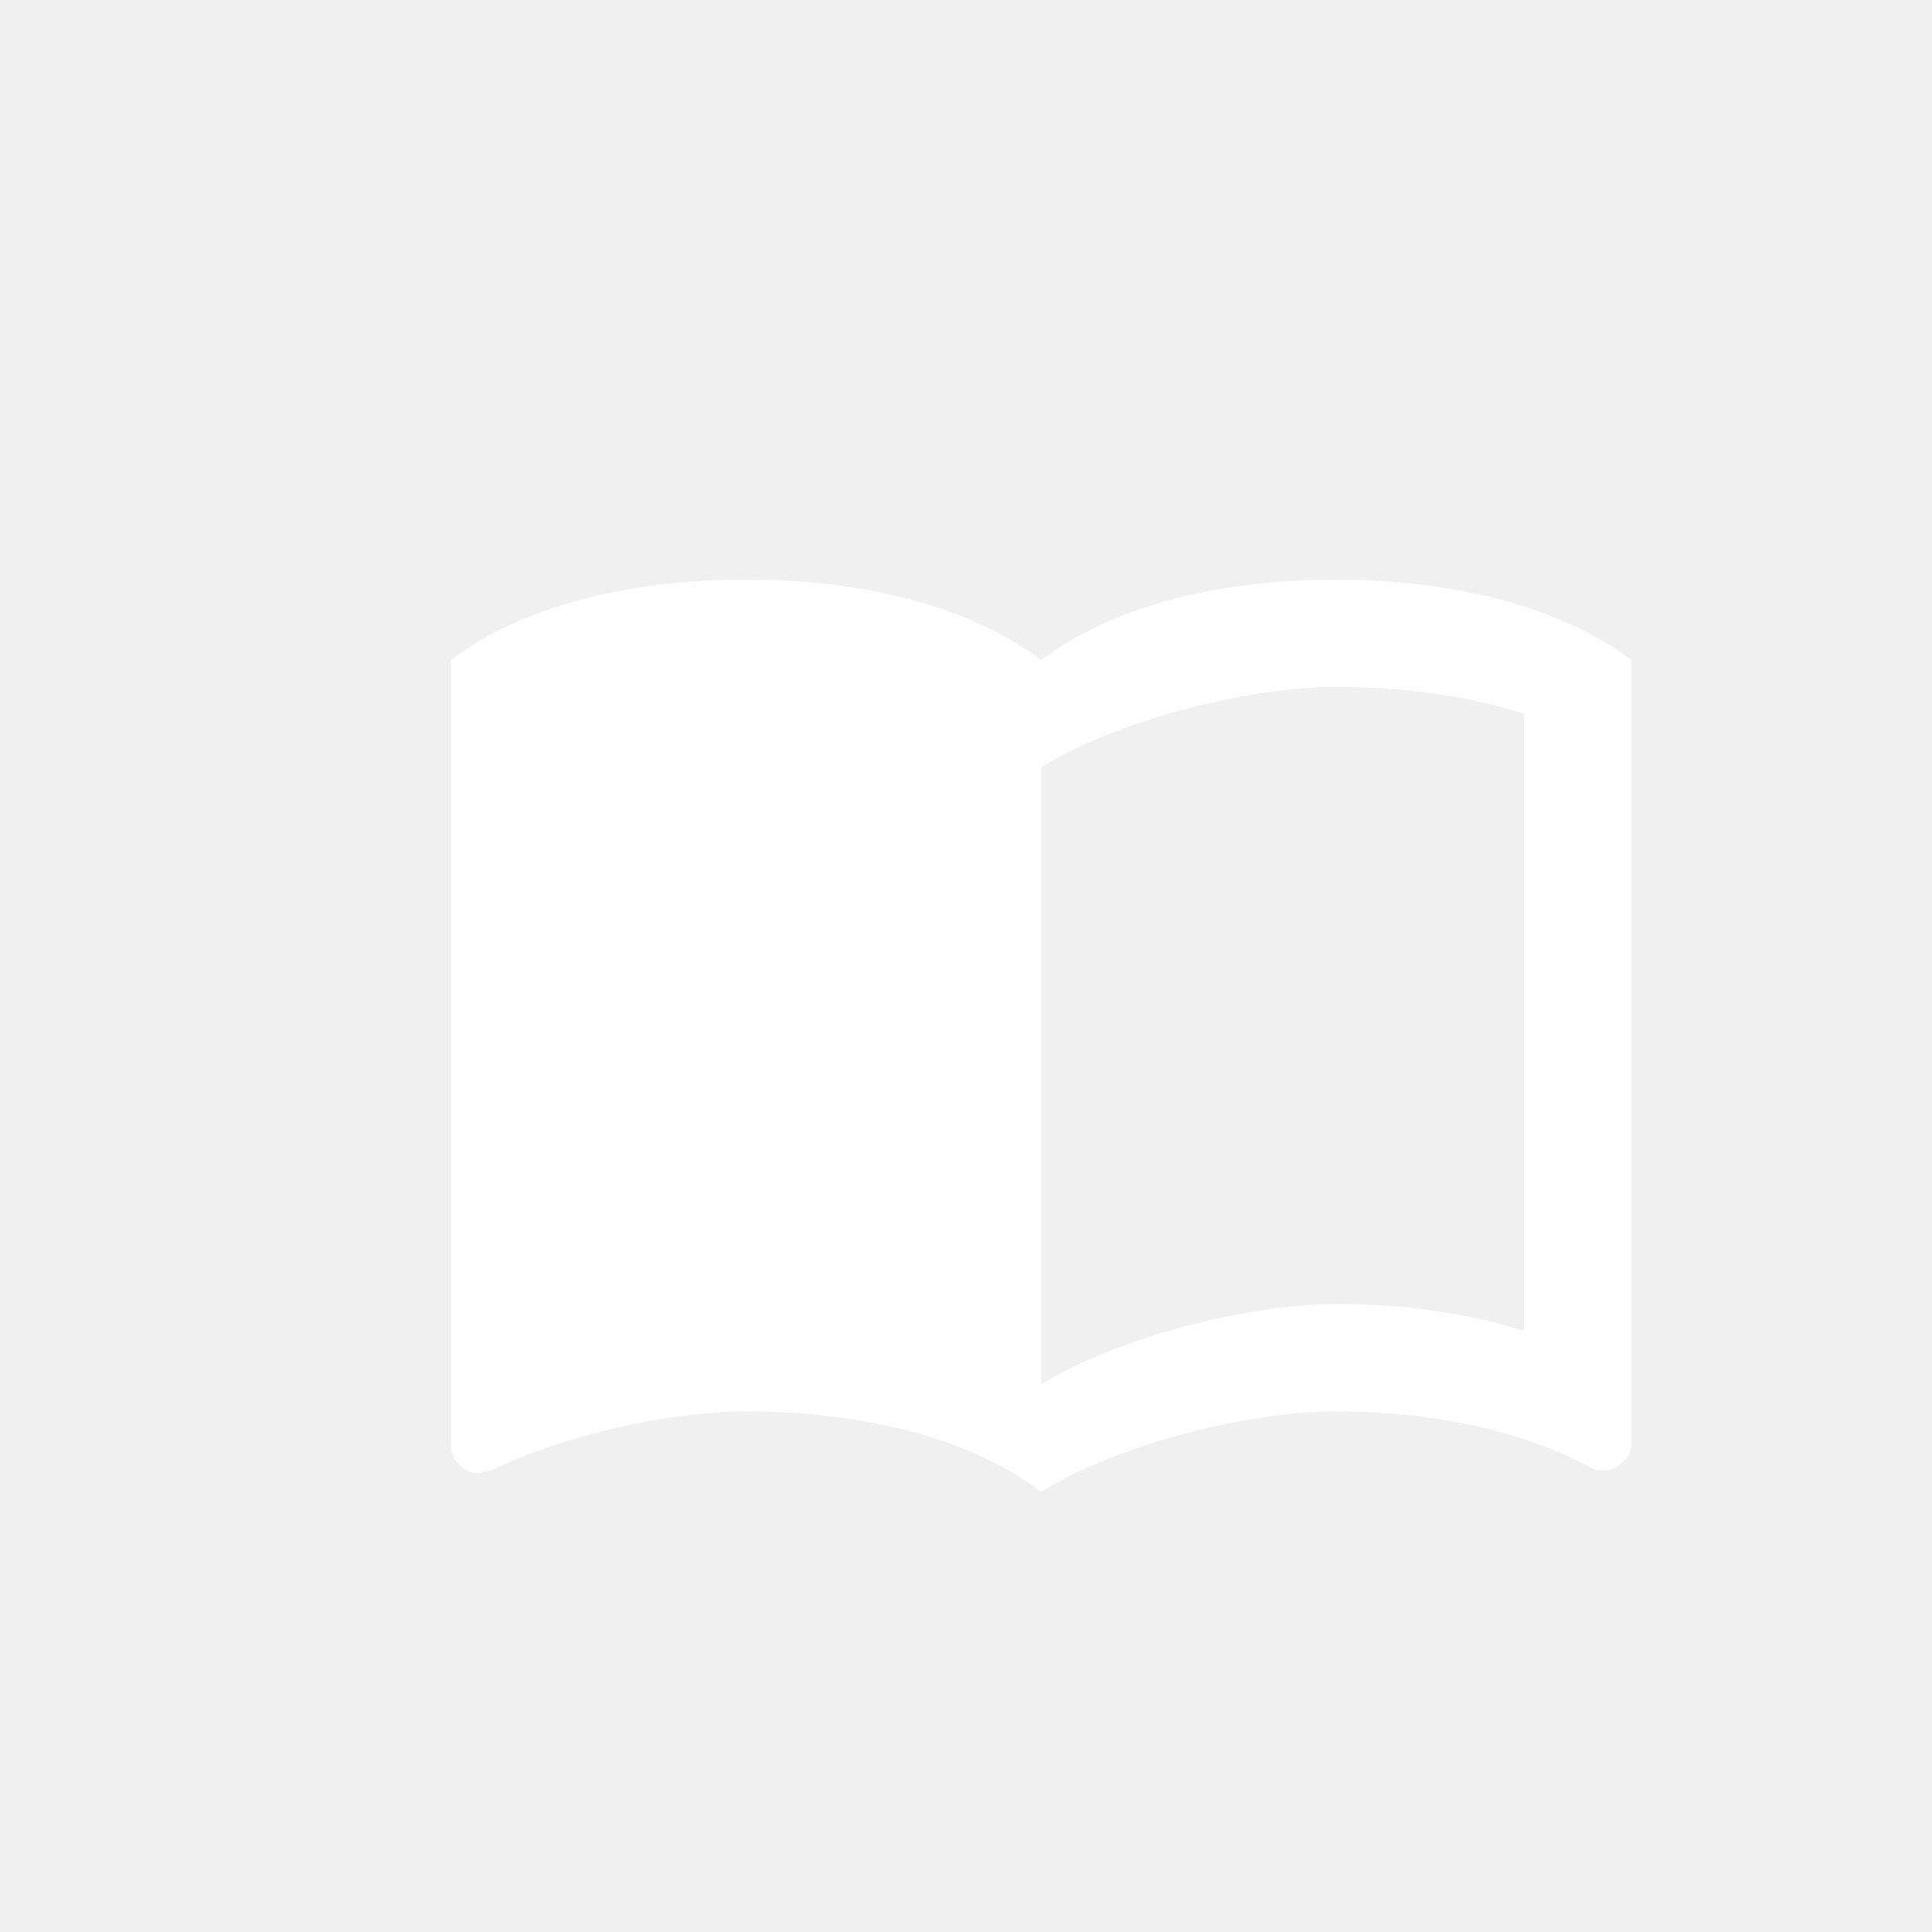
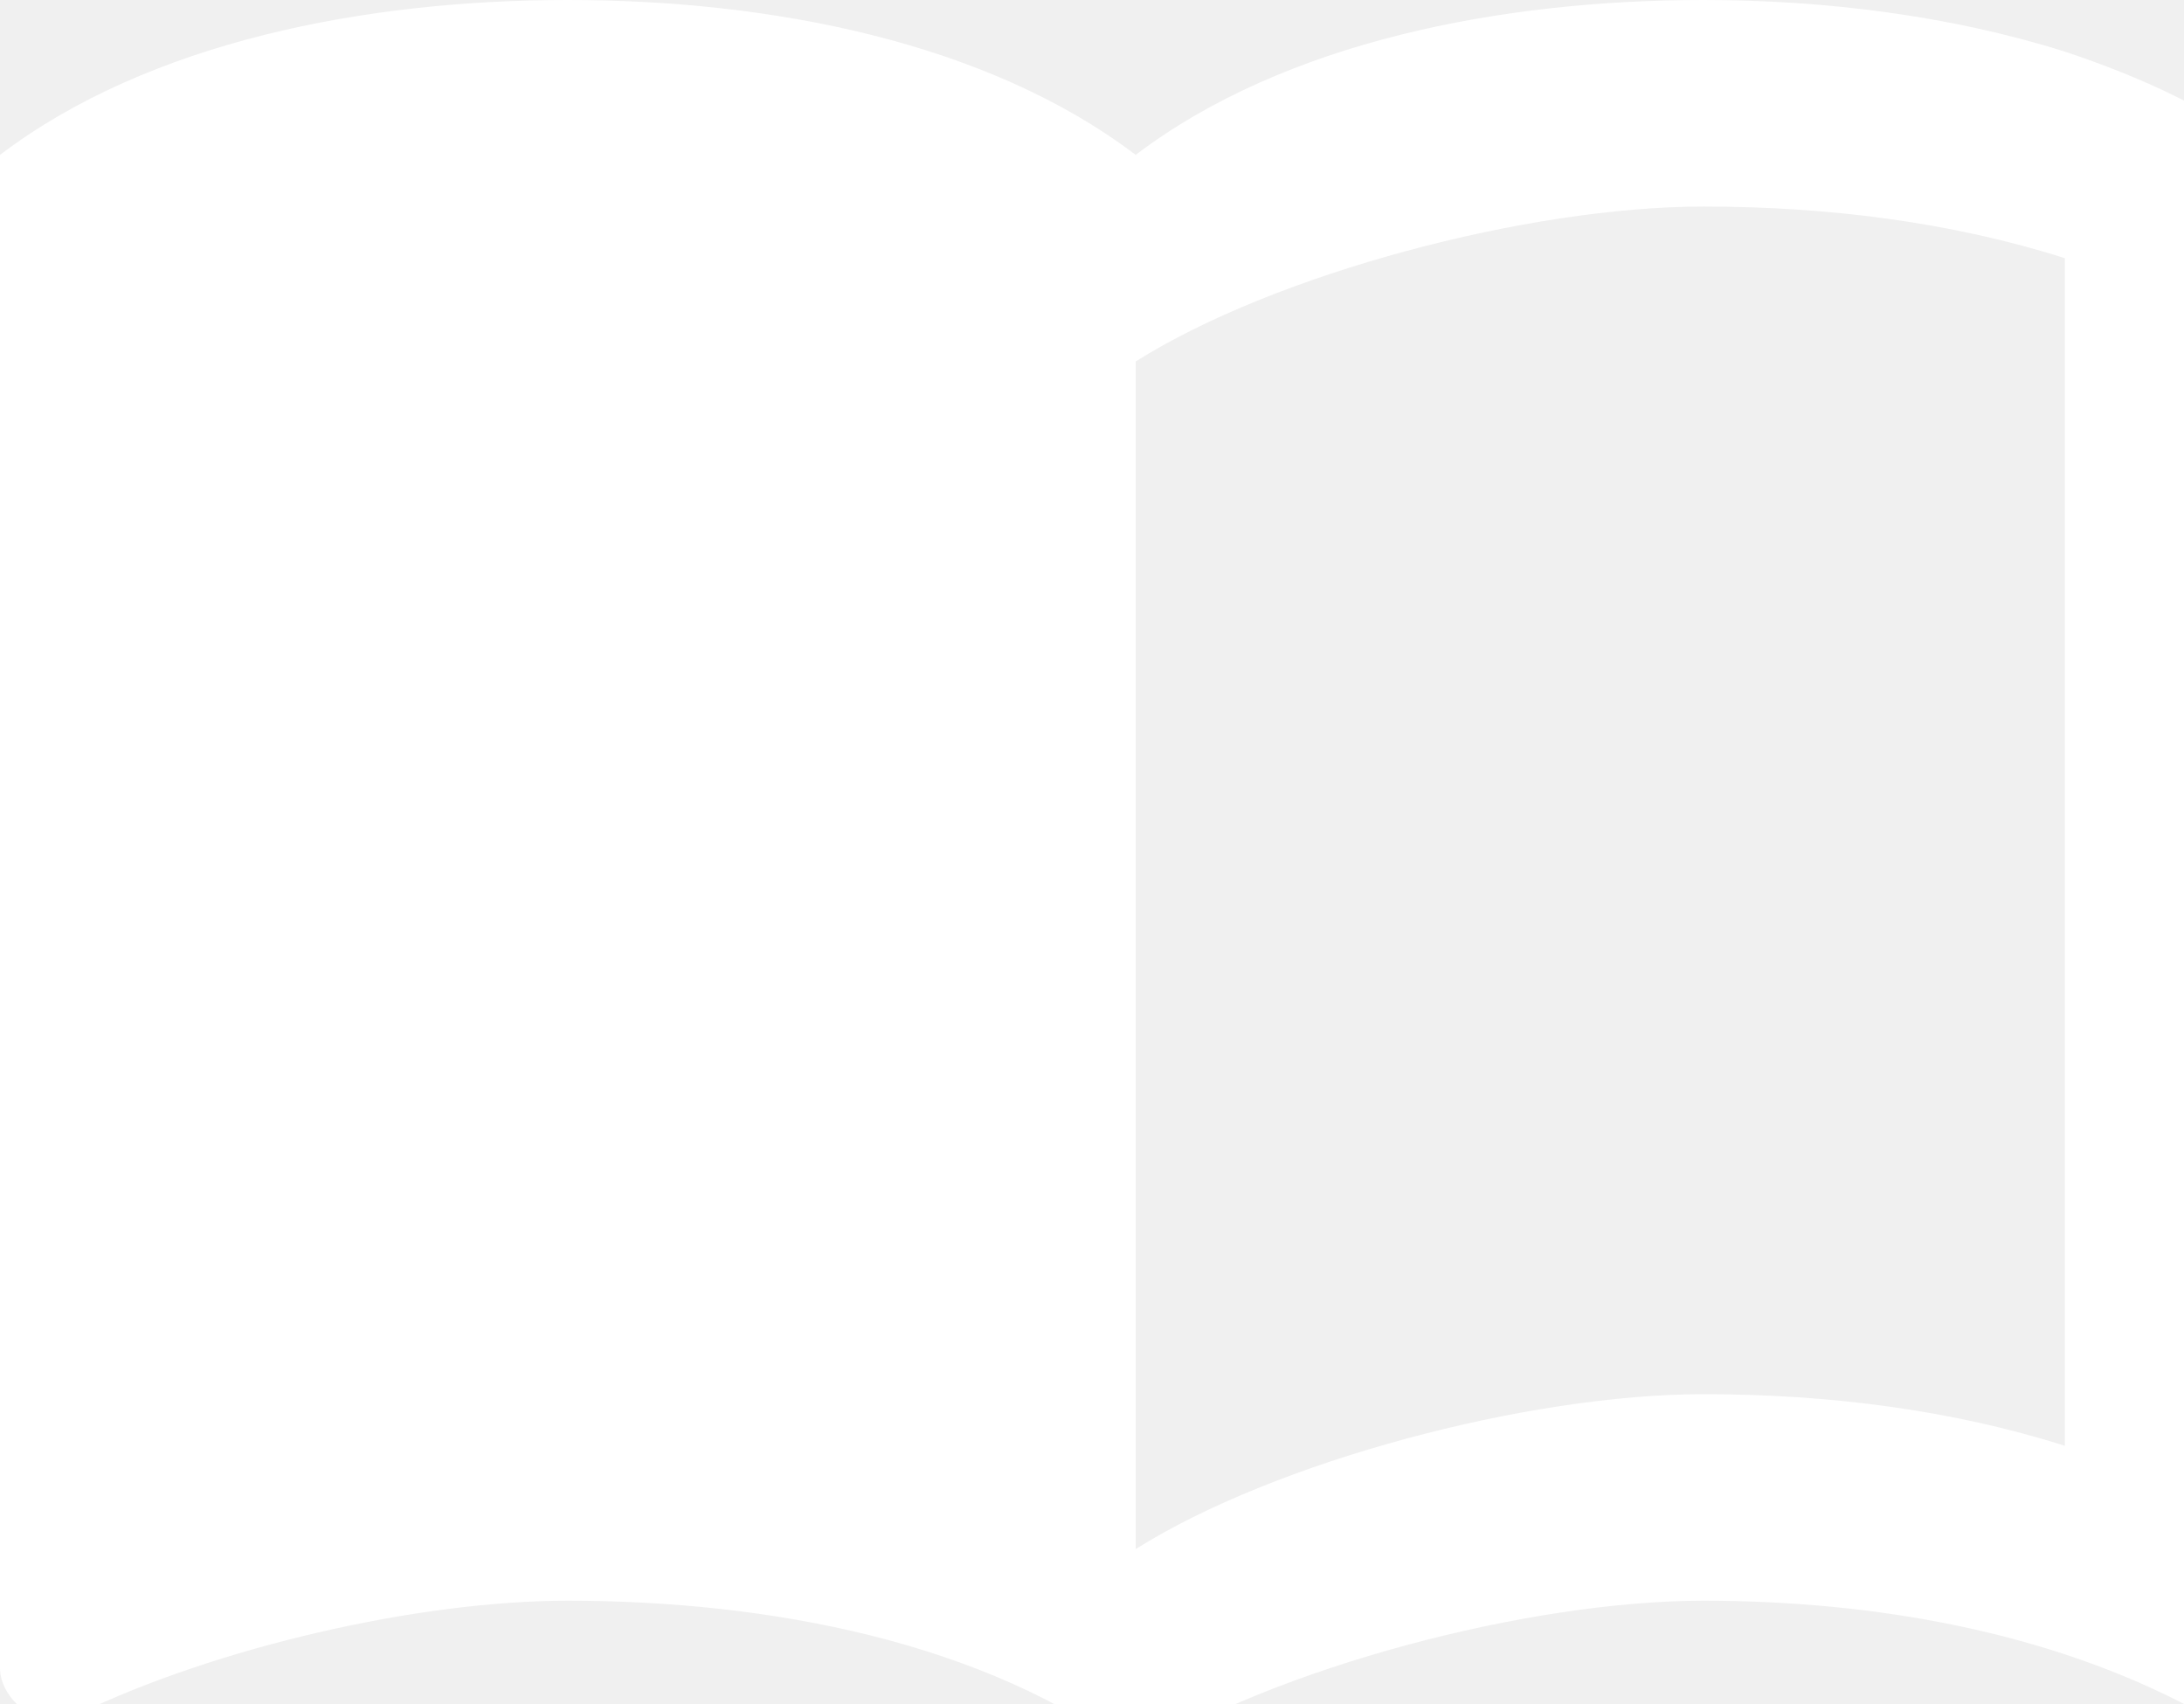
- <svg xmlns="http://www.w3.org/2000/svg" width="90" height="90" viewBox="0 0 90 90" fill="none">
-   <path d="M71 28.25C68.225 27.375 65.175 27 62.25 27C57.375 27 52.125 28 48.5 30.75C44.875 28 39.625 27 34.75 27C29.875 27 24.625 28 21 30.75V67.375C21 68 21.625 68.625 22.25 68.625C22.5 68.625 22.625 68.5 22.875 68.5C26.25 66.875 31.125 65.75 34.75 65.75C39.625 65.75 44.875 66.75 48.5 69.5C51.875 67.375 58 65.75 62.25 65.75C66.375 65.75 70.625 66.5 74.125 68.375C74.375 68.5 74.5 68.5 74.75 68.5C75.375 68.5 76 67.875 76 67.25V30.75C74.5 29.625 72.875 28.875 71 28.25ZM71 62C68.25 61.125 65.25 60.75 62.25 60.75C58 60.75 51.875 62.375 48.5 64.5V35.75C51.875 33.625 58 32 62.25 32C65.25 32 68.25 32.375 71 33.25V62Z" fill="white" />
+ <svg xmlns="http://www.w3.org/2000/svg" width="50" height="39" viewBox="0 0 50 39" fill="none">
+   <path fill-rule="evenodd" clip-rule="evenodd" d="M47.273 1.182C44.649 0.355 41.766 0 39 0C34.391 0 29.427 0.945 26 3.545C22.573 0.945 17.609 0 13 0C8.391 0 3.427 0.945 0 3.545V38.173C0 38.764 0.591 39.355 1.182 39.355C1.418 39.355 1.536 39.236 1.773 39.236C4.964 37.7 9.573 36.636 13 36.636C17.609 36.636 22.573 37.582 26 40.182C29.191 38.173 34.982 36.636 39 36.636C42.9 36.636 46.918 37.346 50.227 39.118C50.464 39.236 50.582 39.236 50.818 39.236C51.409 39.236 52 38.645 52 38.055V3.545C50.582 2.482 49.045 1.773 47.273 1.182ZM47.273 33.091C44.673 32.264 41.836 31.909 39 31.909C34.982 31.909 29.191 33.446 26 35.455V8.273C29.191 6.264 34.982 4.727 39 4.727C41.836 4.727 44.673 5.082 47.273 5.909V33.091Z" fill="white" />
</svg>
